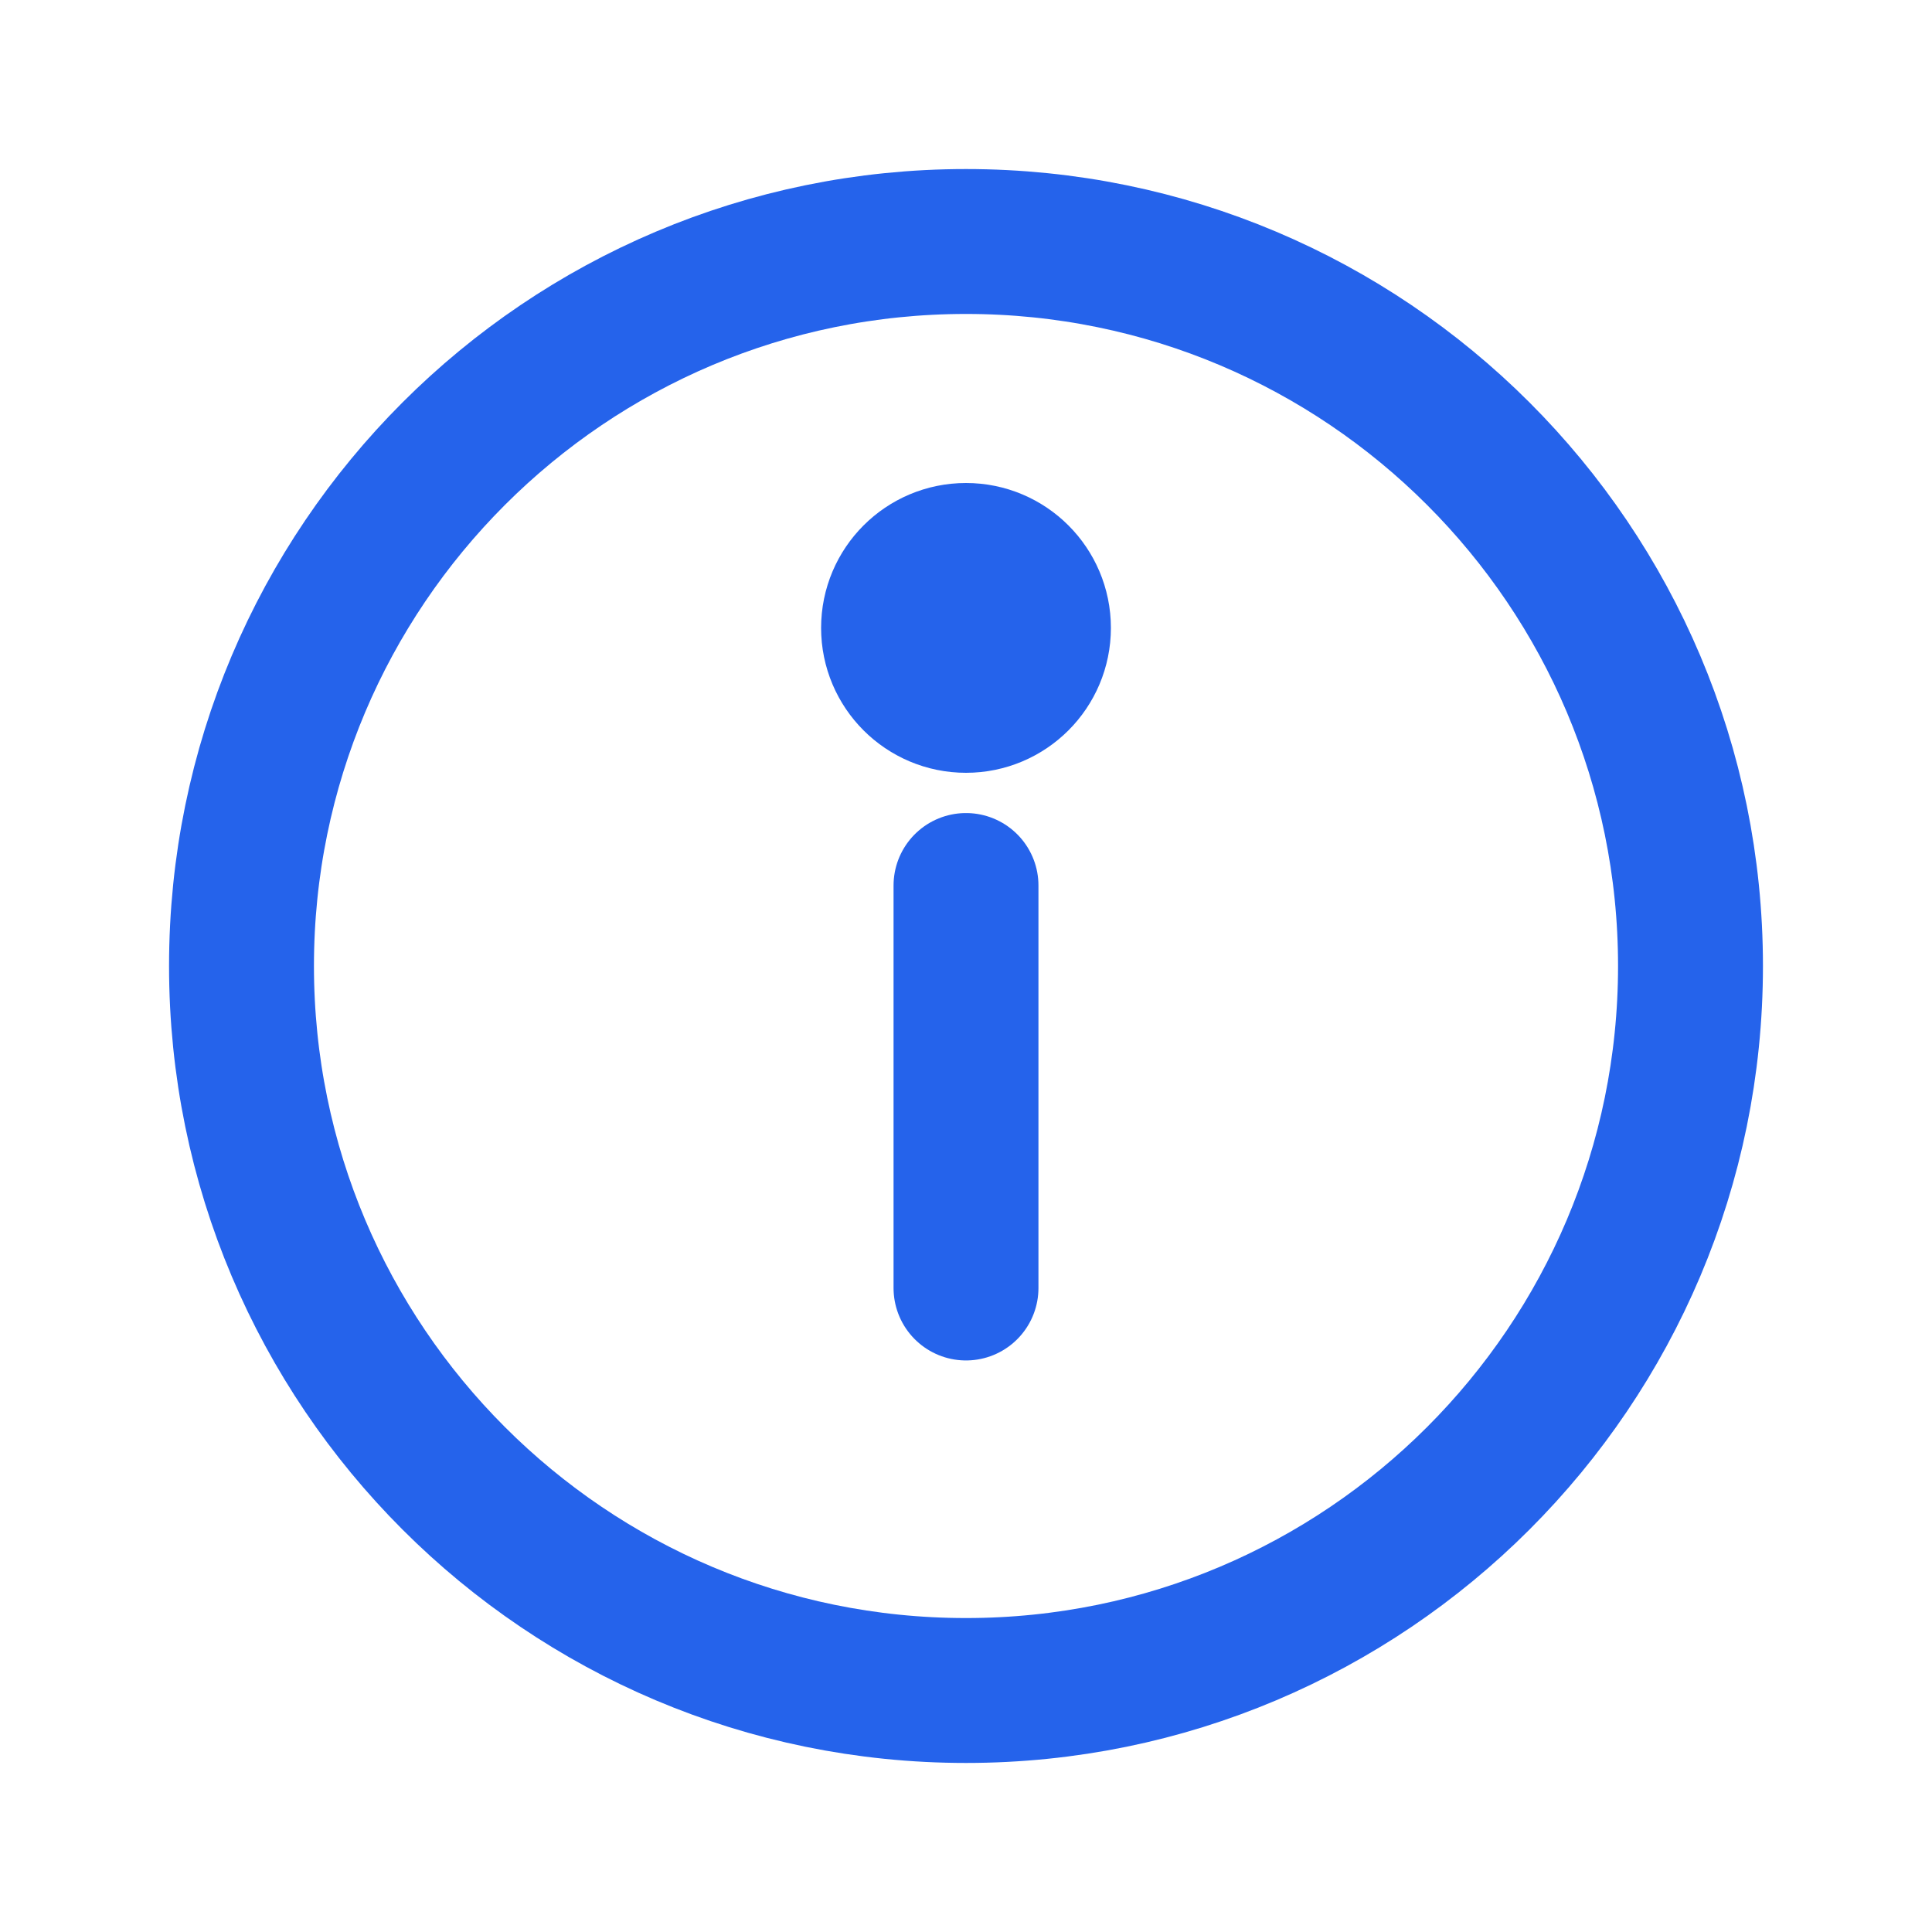
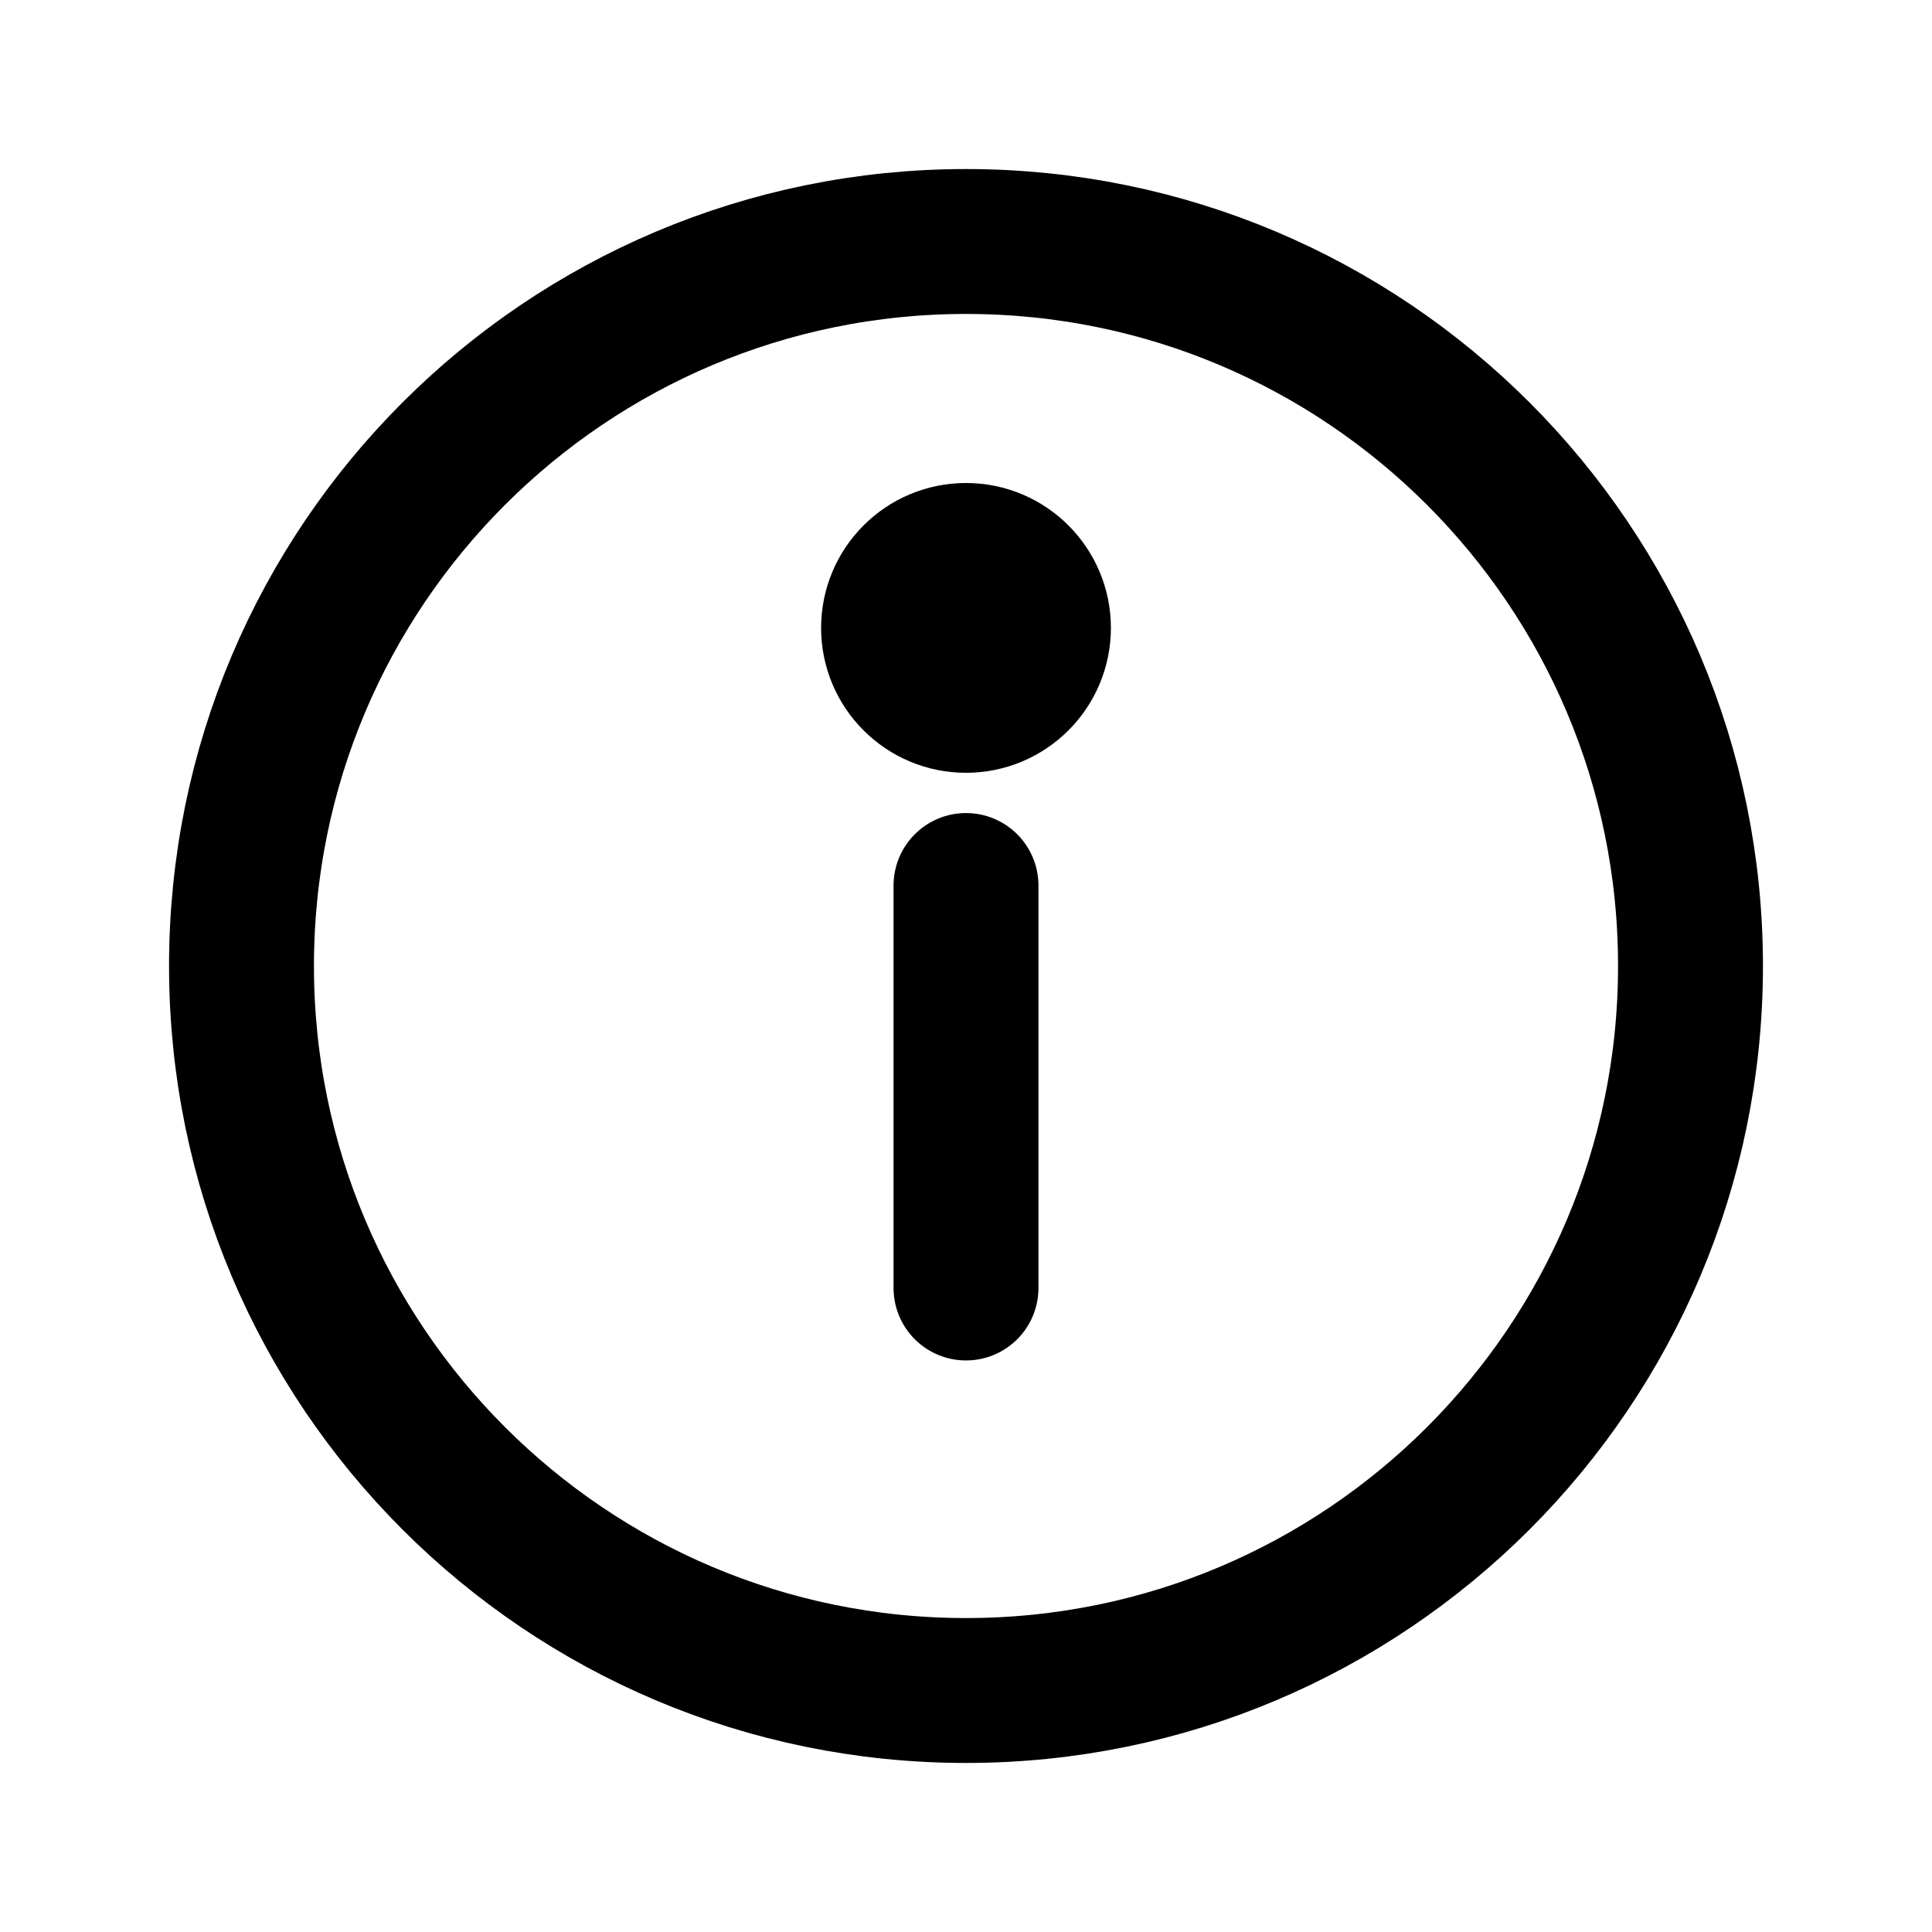
- <svg xmlns="http://www.w3.org/2000/svg" viewBox="0 0 24 24" width="24" height="24" fill="none" stroke="#2563EB" stroke-width="1.8" stroke-linecap="round" stroke-linejoin="round">
+ <svg xmlns="http://www.w3.org/2000/svg" viewBox="0 0 24 24" width="24" height="24" fill="none" stroke="currentColor" stroke-width="1.8" stroke-linecap="round" stroke-linejoin="round">
  <circle cx="12" cy="12" r="9" />
  <path d="M12 11v5" />
-   <circle cx="12" cy="7.8" r=".9" fill="#2563EB" />
+   <circle cx="12" cy="7.8" r=".9" fill="currentColor" />
</svg>
